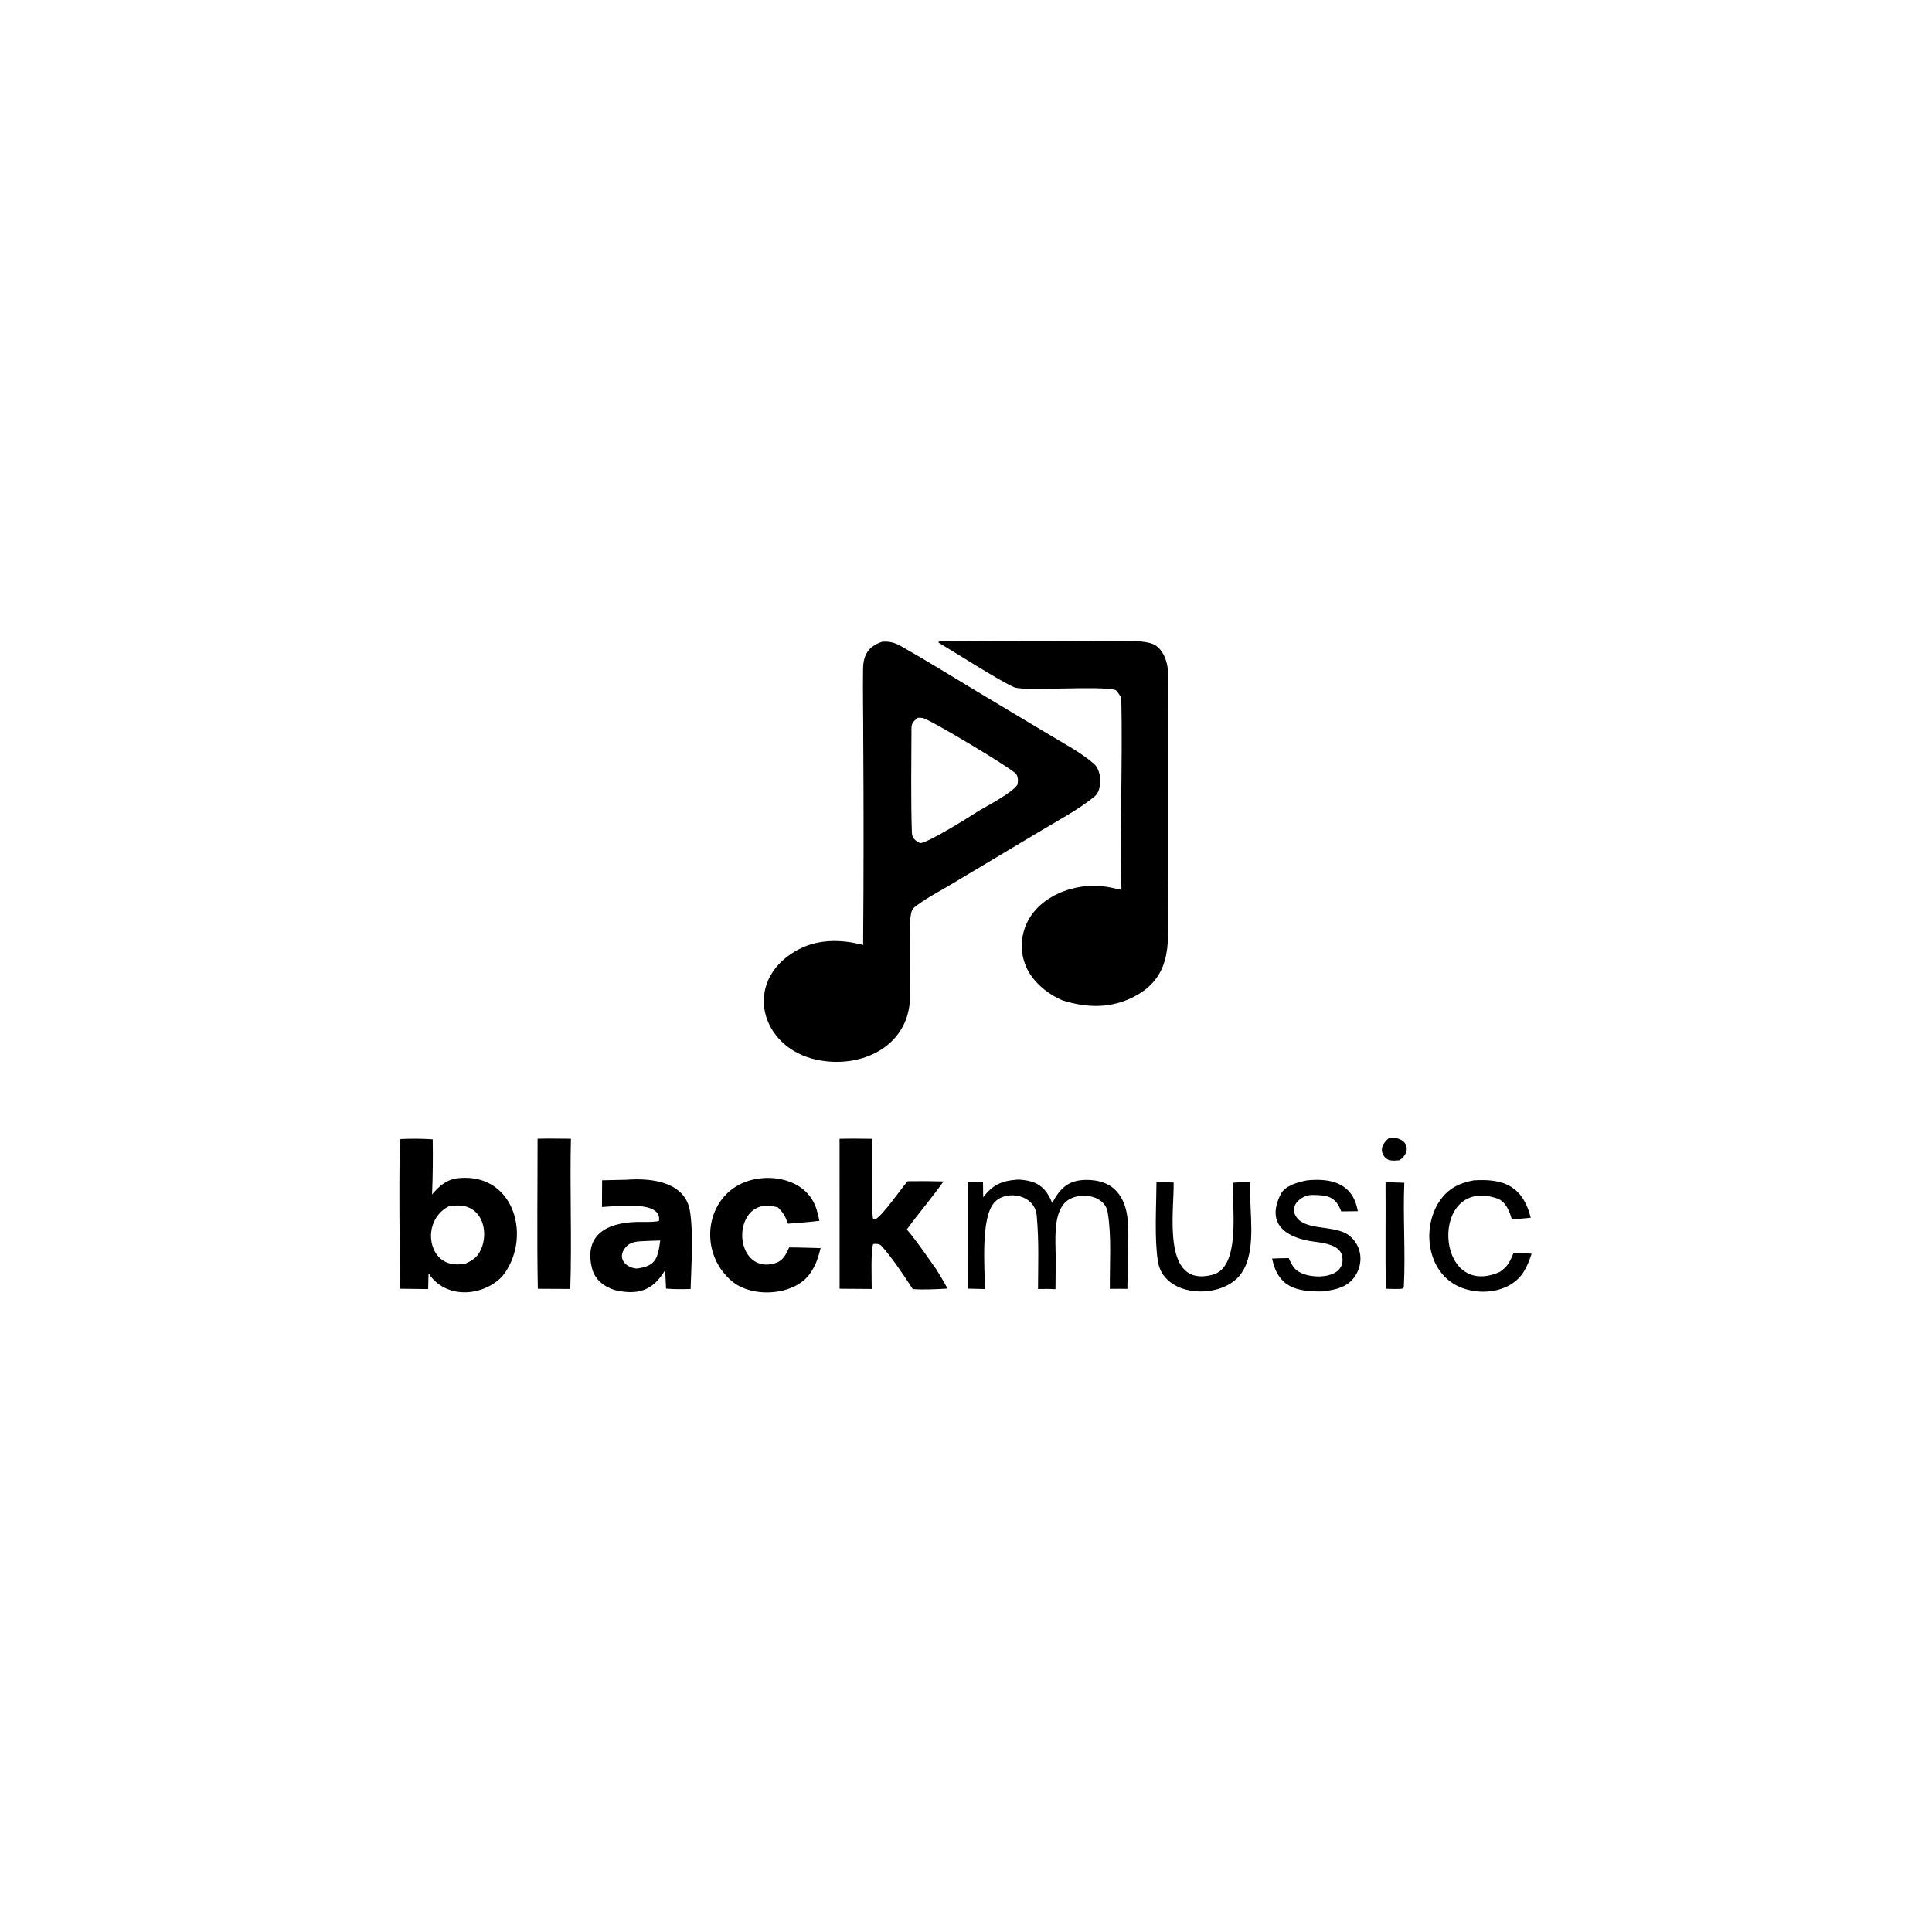
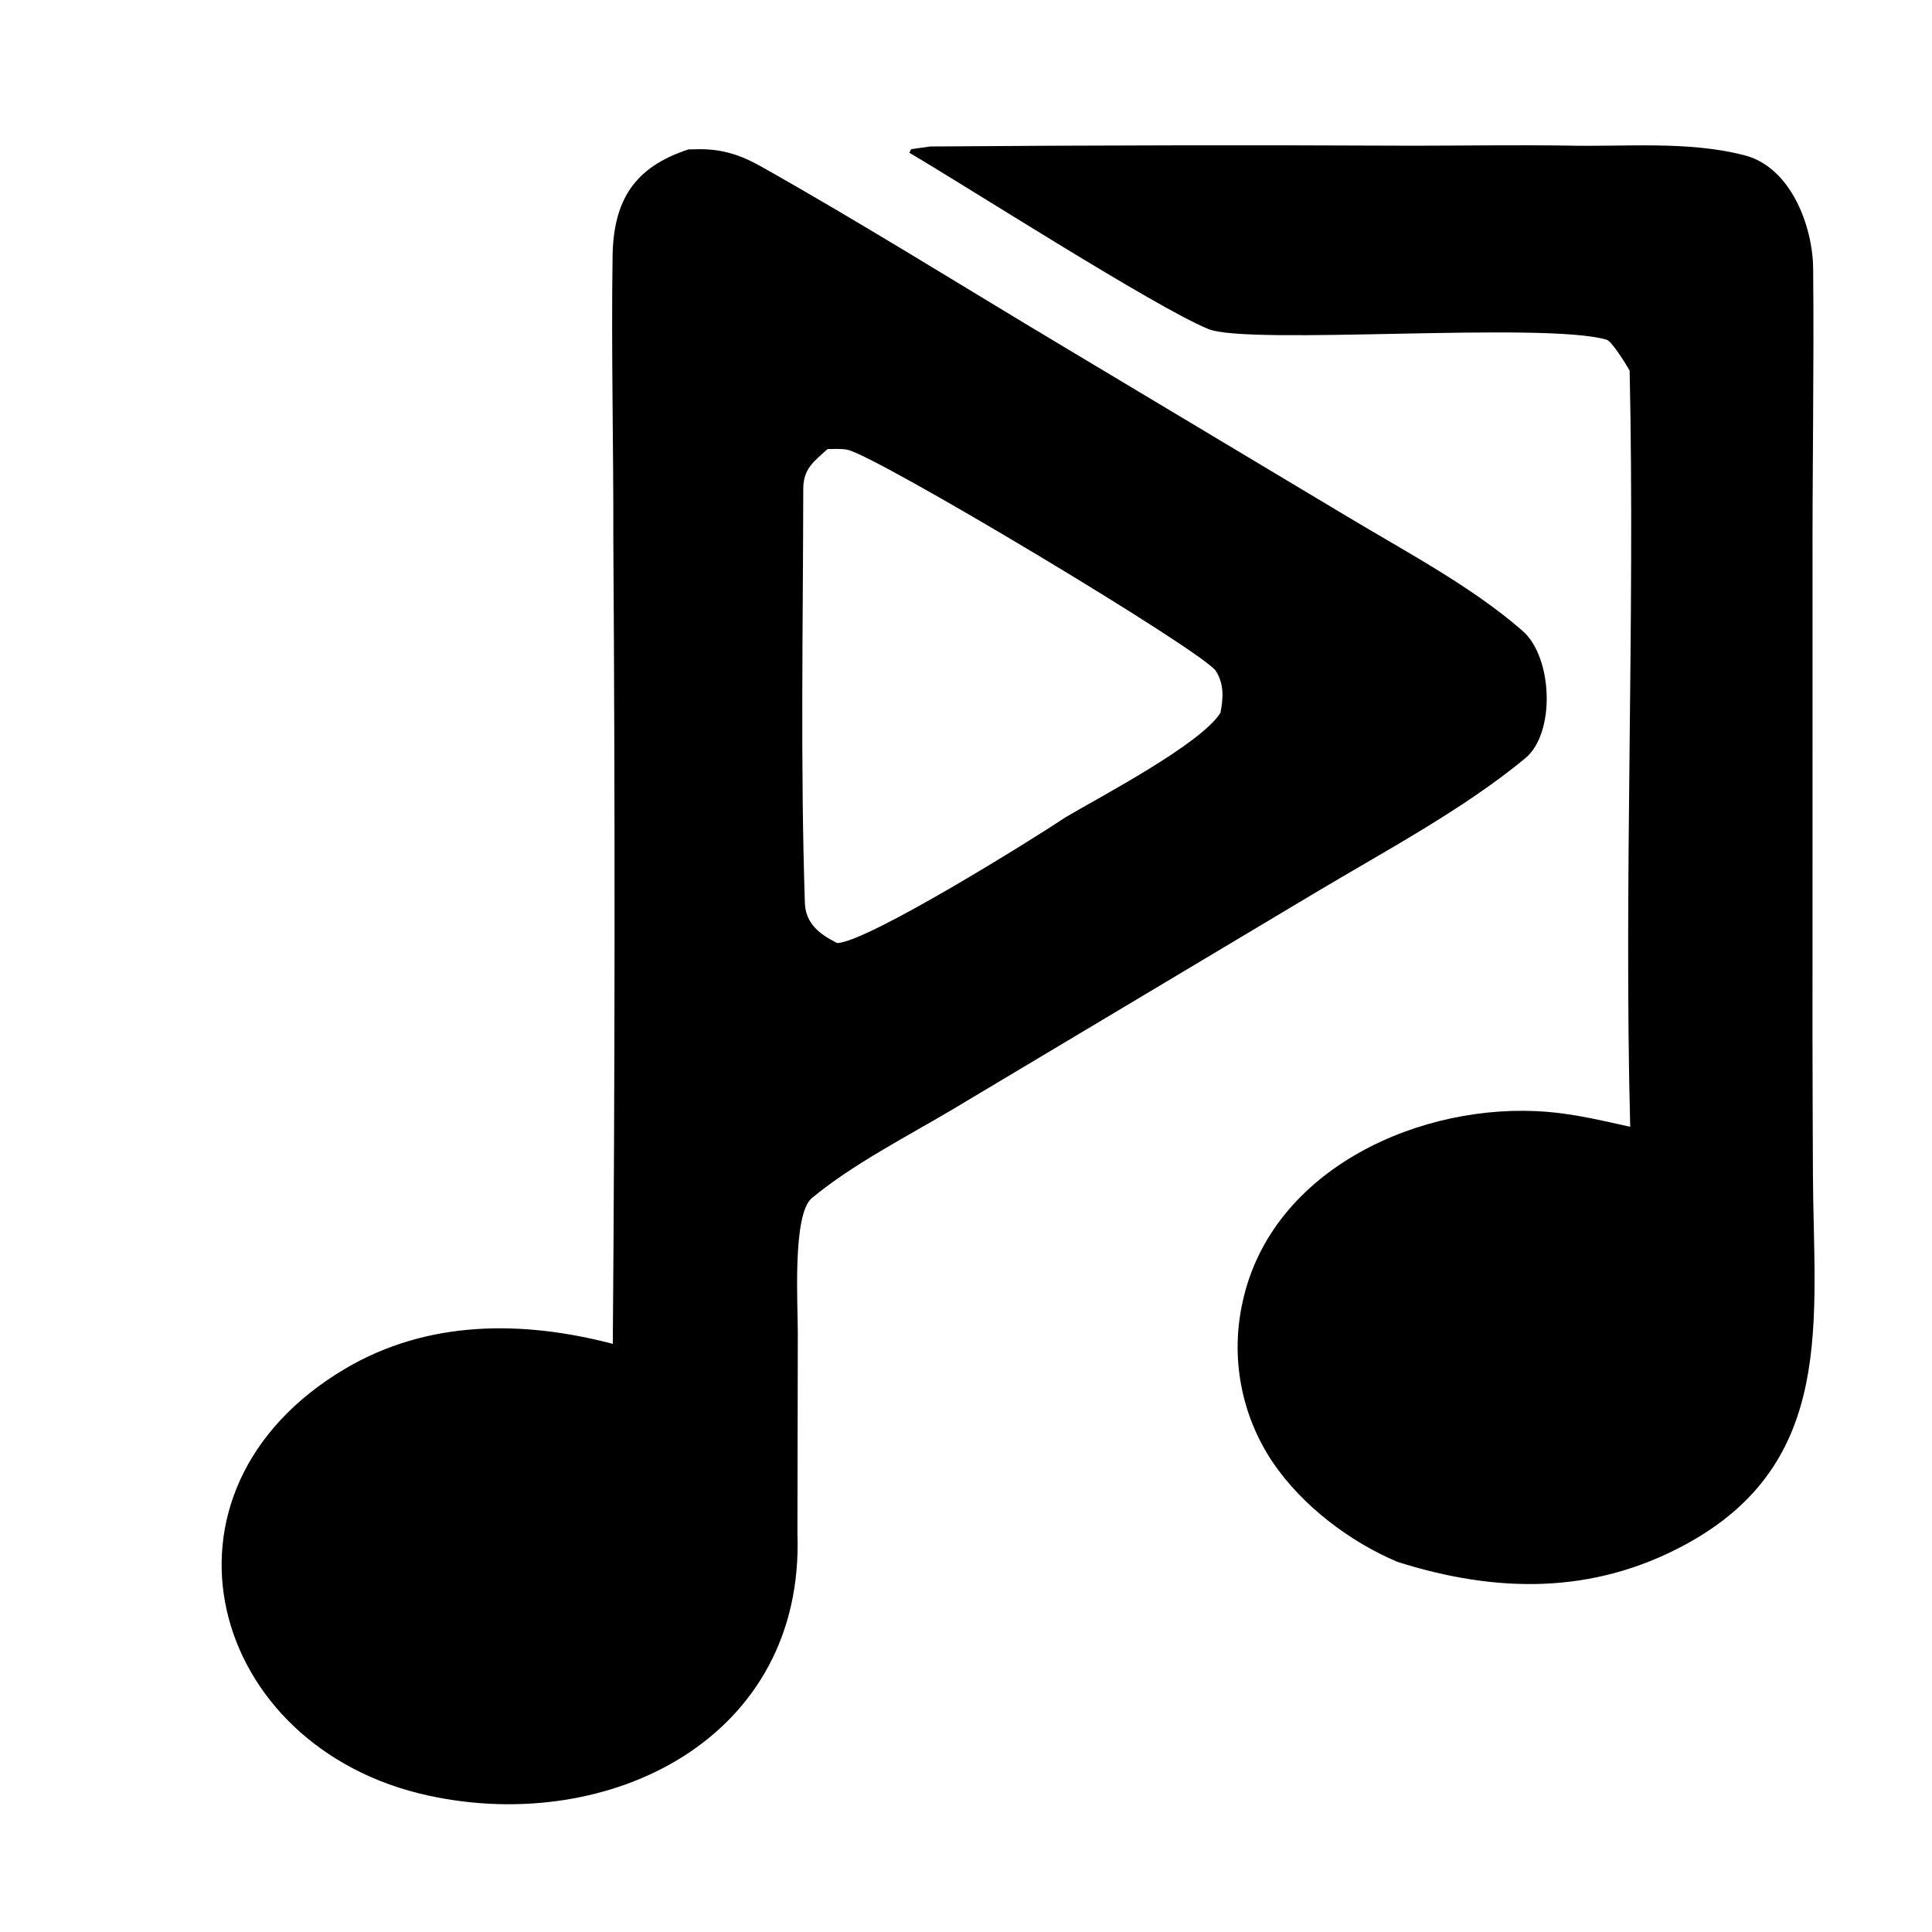
- <svg xmlns="http://www.w3.org/2000/svg" version="1.1" style="display: block;" viewBox="0 0 2048 2048" width="1024" height="1024" preserveAspectRatio="none">
+ <svg xmlns="http://www.w3.org/2000/svg" version="1.1" style="display: block;" viewBox="750 650 520 500" width="1024" height="1024" preserveAspectRatio="xMidYMid meet">
  <path transform="translate(0,0)" fill="rgb(0,0,0)" d="M 935.329 680.208 C 936.4 680.173 937.471 680.156 938.543 680.155 C 944.585 680.181 949.439 681.77 954.675 684.714 C 981.537 699.819 1008.36 716.618 1034.81 732.441 L 1112.57 779.003 C 1128.34 788.489 1146.03 797.784 1159.79 809.784 C 1167.94 816.884 1168.72 837.306 1160.53 844.084 C 1143.79 857.931 1122.44 869.233 1103.58 880.535 L 1006.48 938.542 C 994.143 945.873 979.323 953.451 968.504 962.477 C 963.229 966.877 964.743 991.124 964.729 998.649 L 964.631 1052.81 C 966.566 1107.88 914.122 1133.85 865.423 1123.31 C 806.013 1110.46 787.265 1041.33 842.883 1008.4 C 865.085 995.253 890.63 995.334 914.934 1001.7 C 915.517 929.566 915.565 857.43 915.077 785.297 C 915.144 759.837 914.498 734.365 914.88 708.916 C 915.105 693.855 920.799 684.933 935.329 680.208 z M 1036.92 859.891 C 1046.57 854.205 1073.15 840.287 1078.48 831.87 C 1079.26 827.935 1079.5 824.177 1077.27 820.62 C 1073.99 815.374 985.366 762.294 977.976 761.023 C 976.311 760.736 974.435 760.84 972.746 760.87 C 969.051 764.18 966.209 766.172 966.2 771.599 C 966.14 808.683 965.42 845.968 966.634 883.015 C 966.818 888.628 970.685 891.515 975.334 893.825 C 983.484 893.578 1028.15 865.775 1036.92 859.891 z" />
  <path transform="translate(0,0)" fill="rgb(0,0,0)" d="M 1000.31 679.429 C 1043.74 679.092 1087.17 679.022 1130.6 679.221 C 1144.23 679.203 1158.08 678.998 1171.6 679.182 C 1187.4 679.574 1204.28 677.815 1219.64 681.826 C 1231.99 685.051 1237.89 700.805 1238.01 712.224 C 1238.28 739.571 1237.76 767.431 1237.85 794.745 L 1237.84 921.413 C 1237.85 932.781 1237.91 944.427 1237.95 955.743 C 1238.1 995.277 1244.48 1033.73 1203.4 1055.84 C 1178.61 1069.18 1152.75 1068.82 1126.09 1060.37 C 1113.23 1054.92 1100.5 1045.26 1092.61 1033.65 C 1084.05 1020.95 1081.1 1005.28 1084.47 990.344 C 1092.29 954.411 1132.75 936.444 1166.57 939.259 C 1174.06 939.882 1181.44 941.658 1188.77 943.277 C 1187.04 876.718 1190.1 806.947 1188.62 739.748 C 1187.72 738.153 1183.85 731.857 1182.44 731.439 C 1165.69 726.478 1086.18 733.045 1075.21 728.55 C 1060.95 722.713 1010.14 690.131 994.747 681.117 L 995.226 680.158 L 1000.31 679.429 z" />
-   <path transform="translate(0,0)" fill="rgb(0,0,0)" d="M 424.49 1207.47 C 435.878 1206.9 447.29 1207 458.667 1207.75 C 459.013 1227.21 458.789 1246.68 457.994 1266.14 C 466.281 1256.49 473.95 1249.83 487.344 1248.75 C 546.181 1244.05 564.452 1313.6 532.176 1353.29 C 510.816 1375.05 471.891 1376.96 454.266 1349.76 L 453.869 1366.49 L 424.016 1366.11 C 423.79 1350.2 422.441 1212.71 424.49 1207.47 z M 492.674 1339.82 C 501.994 1335.73 507.104 1331.89 510.776 1322.19 C 516.688 1306.56 512.348 1285.09 494.94 1279.27 C 488.701 1277.19 483.104 1277.96 476.787 1278.25 C 458.589 1286.51 451.843 1309.18 460.783 1326.37 C 464.125 1332.85 470.06 1337.61 477.113 1339.46 C 481.832 1340.73 487.824 1340.39 492.674 1339.82 z" />
-   <path transform="translate(0,0)" fill="rgb(0,0,0)" d="M 889.975 1207.2 C 901.411 1206.87 912.913 1207.09 924.359 1207.19 C 924.535 1217.77 923.523 1288.78 925.653 1292.41 L 927.998 1292.48 C 936.02 1287.96 954.324 1261.21 962.103 1252.16 C 974.789 1251.93 987.479 1252.01 1000.16 1252.39 C 987.903 1269.65 973.841 1286.08 961.225 1303.29 C 969.52 1312.43 984.725 1334.66 992.509 1345.51 C 996.698 1352.21 1000.69 1359.04 1004.48 1365.97 C 992.337 1366.53 979.643 1367.41 967.573 1366.47 C 958.957 1353.17 945.243 1332.59 934.541 1320.87 C 932.12 1318.22 928.984 1318.43 925.728 1318.68 C 922.909 1323.38 924.108 1358.19 924.056 1366.36 L 890.02 1366.12 L 889.975 1207.2 z" />
-   <path transform="translate(0,0)" fill="rgb(0,0,0)" d="M 664.676 1250.56 C 691.314 1248.56 726.326 1253.07 731.372 1283.79 C 735.161 1306.85 732.803 1342.42 732.072 1366.4 C 722.331 1366.66 715.716 1366.7 706.049 1366 L 705.098 1346.35 C 692.067 1368.36 676.061 1373.26 651.385 1367.48 C 639.361 1363.45 630.13 1355.92 627.271 1343.39 C 618.564 1305.19 648.982 1294.8 680.232 1295.31 C 685.47 1295.4 693.605 1295.46 698.533 1294.29 C 702.263 1271.81 652.338 1278.88 638.114 1279.5 L 638.255 1251.17 L 664.676 1250.56 z M 674.764 1344.72 C 695.06 1342.29 697.299 1334.15 699.875 1315.03 C 694.804 1315.18 689.421 1315.23 684.388 1315.56 C 676.361 1315.93 668.478 1315.74 662.987 1322.43 C 653.847 1333.57 662.865 1343.59 674.764 1344.72 z" />
-   <path transform="translate(0,0)" fill="rgb(0,0,0)" d="M 804.564 1249.31 C 825.247 1246.43 849.504 1252.92 860.832 1271.53 C 865.564 1279.3 866.604 1285.36 868.604 1294.09 C 859.289 1295.47 845.027 1296.27 835.316 1297.18 C 832.142 1288.6 830.661 1286.21 824.609 1279.85 C 819.709 1278.67 814.116 1277.57 809.093 1278.37 C 802.221 1279.43 796.145 1283.41 792.431 1289.29 C 778.419 1311.06 791.246 1348.94 822.387 1338.81 C 830.12 1336.3 833.525 1329.25 836.519 1322.31 L 847.249 1322.44 L 869.891 1323.07 C 867.51 1332.63 864.76 1341.4 859.001 1349.49 C 843.089 1373.25 798.422 1376.45 776.538 1358.64 C 735.72 1325.42 749.203 1256.46 804.564 1249.31 z" />
-   <path transform="translate(0,0)" fill="rgb(0,0,0)" d="M 1079.05 1250.4 C 1098.11 1251.26 1108.19 1257.33 1115.36 1275.22 C 1123.67 1259.6 1132.66 1250.83 1151.45 1250.74 C 1163.25 1250.69 1174.79 1253.53 1183.15 1262.3 C 1198.78 1278.69 1196.05 1306.32 1195.72 1327.16 L 1195.04 1366.3 C 1189.19 1366.06 1182.42 1366.23 1176.48 1366.25 C 1176.22 1339.66 1178.49 1310.74 1174.15 1284.93 C 1170.8 1265.04 1139.47 1262.38 1127.92 1275.87 C 1116.45 1289.26 1118.96 1315.47 1119.06 1331.75 C 1119.08 1343.37 1119 1354.99 1118.84 1366.61 C 1112.74 1366.18 1106.45 1366.36 1100.32 1366.4 C 1100.43 1341.08 1101.44 1315.34 1099.03 1289.89 C 1098.26 1266.55 1067.01 1260.4 1054.07 1274.67 C 1039.13 1291.17 1044.09 1345.04 1043.98 1366.43 L 1026.05 1366.03 L 1026.01 1252.94 L 1042.03 1253.2 L 1042.21 1269.19 C 1052.71 1255.43 1062.41 1251.53 1079.05 1250.4 z" />
-   <path transform="translate(0,0)" fill="rgb(0,0,0)" d="M 569.848 1207.11 C 581.204 1206.8 593.76 1207.08 605.193 1207.13 C 603.953 1259.74 606.301 1313.97 604.522 1366.34 L 570.115 1366.16 C 569.077 1314.2 569.889 1259.25 569.848 1207.11 z" />
-   <path transform="translate(0,0)" fill="rgb(0,0,0)" d="M 1385.7 1251.22 C 1412.06 1248.59 1434.27 1254.8 1439.32 1283.93 L 1421.76 1284.12 L 1421.05 1282.44 C 1415 1267.77 1406.3 1266.93 1391.09 1266.68 C 1380.93 1266.51 1368.09 1276.32 1372.43 1286.81 C 1380.51 1306.34 1414.6 1297.12 1430.55 1310.02 C 1443.63 1320.61 1445.73 1338.83 1436.4 1352.77 C 1428.31 1364.94 1415.77 1367.04 1402.76 1368.95 C 1374.62 1369.53 1354.79 1364.81 1348.46 1334.1 C 1354.34 1333.85 1360.22 1333.7 1366.1 1333.63 C 1368.72 1339.33 1370.91 1344.52 1376.69 1348.08 C 1391.19 1357.02 1428.72 1355.73 1422.45 1330.19 C 1419.07 1319.87 1404.32 1317.65 1394.05 1316.37 C 1364.48 1312.69 1341.04 1298.38 1357.78 1265.59 C 1362.25 1256.84 1375.99 1252.98 1385.7 1251.22 z" />
-   <path transform="translate(0,0)" fill="rgb(0,0,0)" d="M 1562.08 1251.23 C 1594.12 1249.09 1614.24 1257.52 1622.66 1290.85 C 1615.96 1291.43 1609.26 1292.05 1602.57 1292.73 C 1600.35 1284.07 1596.01 1273.41 1586.86 1270.35 C 1514.96 1246.26 1520.31 1379.04 1589.73 1348.35 C 1598.39 1342.5 1600.58 1337.45 1604.45 1328.13 C 1610.68 1328.25 1617.28 1328.67 1623.55 1328.97 C 1621.4 1335.67 1619.29 1341.1 1615.75 1347.2 C 1601.21 1372.07 1563.17 1375.04 1540.36 1360.56 C 1512.12 1342.63 1508.14 1300.56 1525.6 1273.85 C 1534.62 1260.06 1546.33 1254.24 1562.08 1251.23 z" />
-   <path transform="translate(0,0)" fill="rgb(0,0,0)" d="M 1306.71 1253.84 C 1312.09 1253.19 1319.64 1253.27 1325.25 1253.17 L 1325.34 1271.25 C 1325.91 1295.54 1331.03 1333.24 1313.06 1353.32 C 1291.19 1377.76 1233.39 1374.66 1227.42 1337.09 C 1223.62 1313.12 1225.72 1279.38 1225.92 1253.39 C 1231.71 1253.18 1238.23 1253.43 1244.1 1253.52 C 1244.8 1283.7 1230.76 1365.84 1285.51 1351.27 C 1315.5 1343.28 1306.12 1279.62 1306.71 1253.84 z" />
-   <path transform="translate(0,0)" fill="rgb(0,0,0)" d="M 1468.71 1253.11 C 1475.32 1253.27 1482 1253.55 1488.61 1253.79 C 1487.08 1289.54 1490.02 1327.48 1488.11 1364.17 L 1487.37 1365.87 C 1483.17 1366.76 1473.64 1366.25 1468.98 1366.15 C 1468.43 1328.75 1468.98 1290.65 1468.71 1253.11 z" />
-   <path transform="translate(0,0)" fill="rgb(0,0,0)" d="M 1472.77 1206.07 C 1491.59 1204.73 1497.57 1220.29 1483.44 1229.95 C 1477.46 1230.33 1471.68 1231.4 1467.54 1226.11 C 1461.59 1218.51 1466.38 1211.01 1472.77 1206.07 z" />
</svg>
